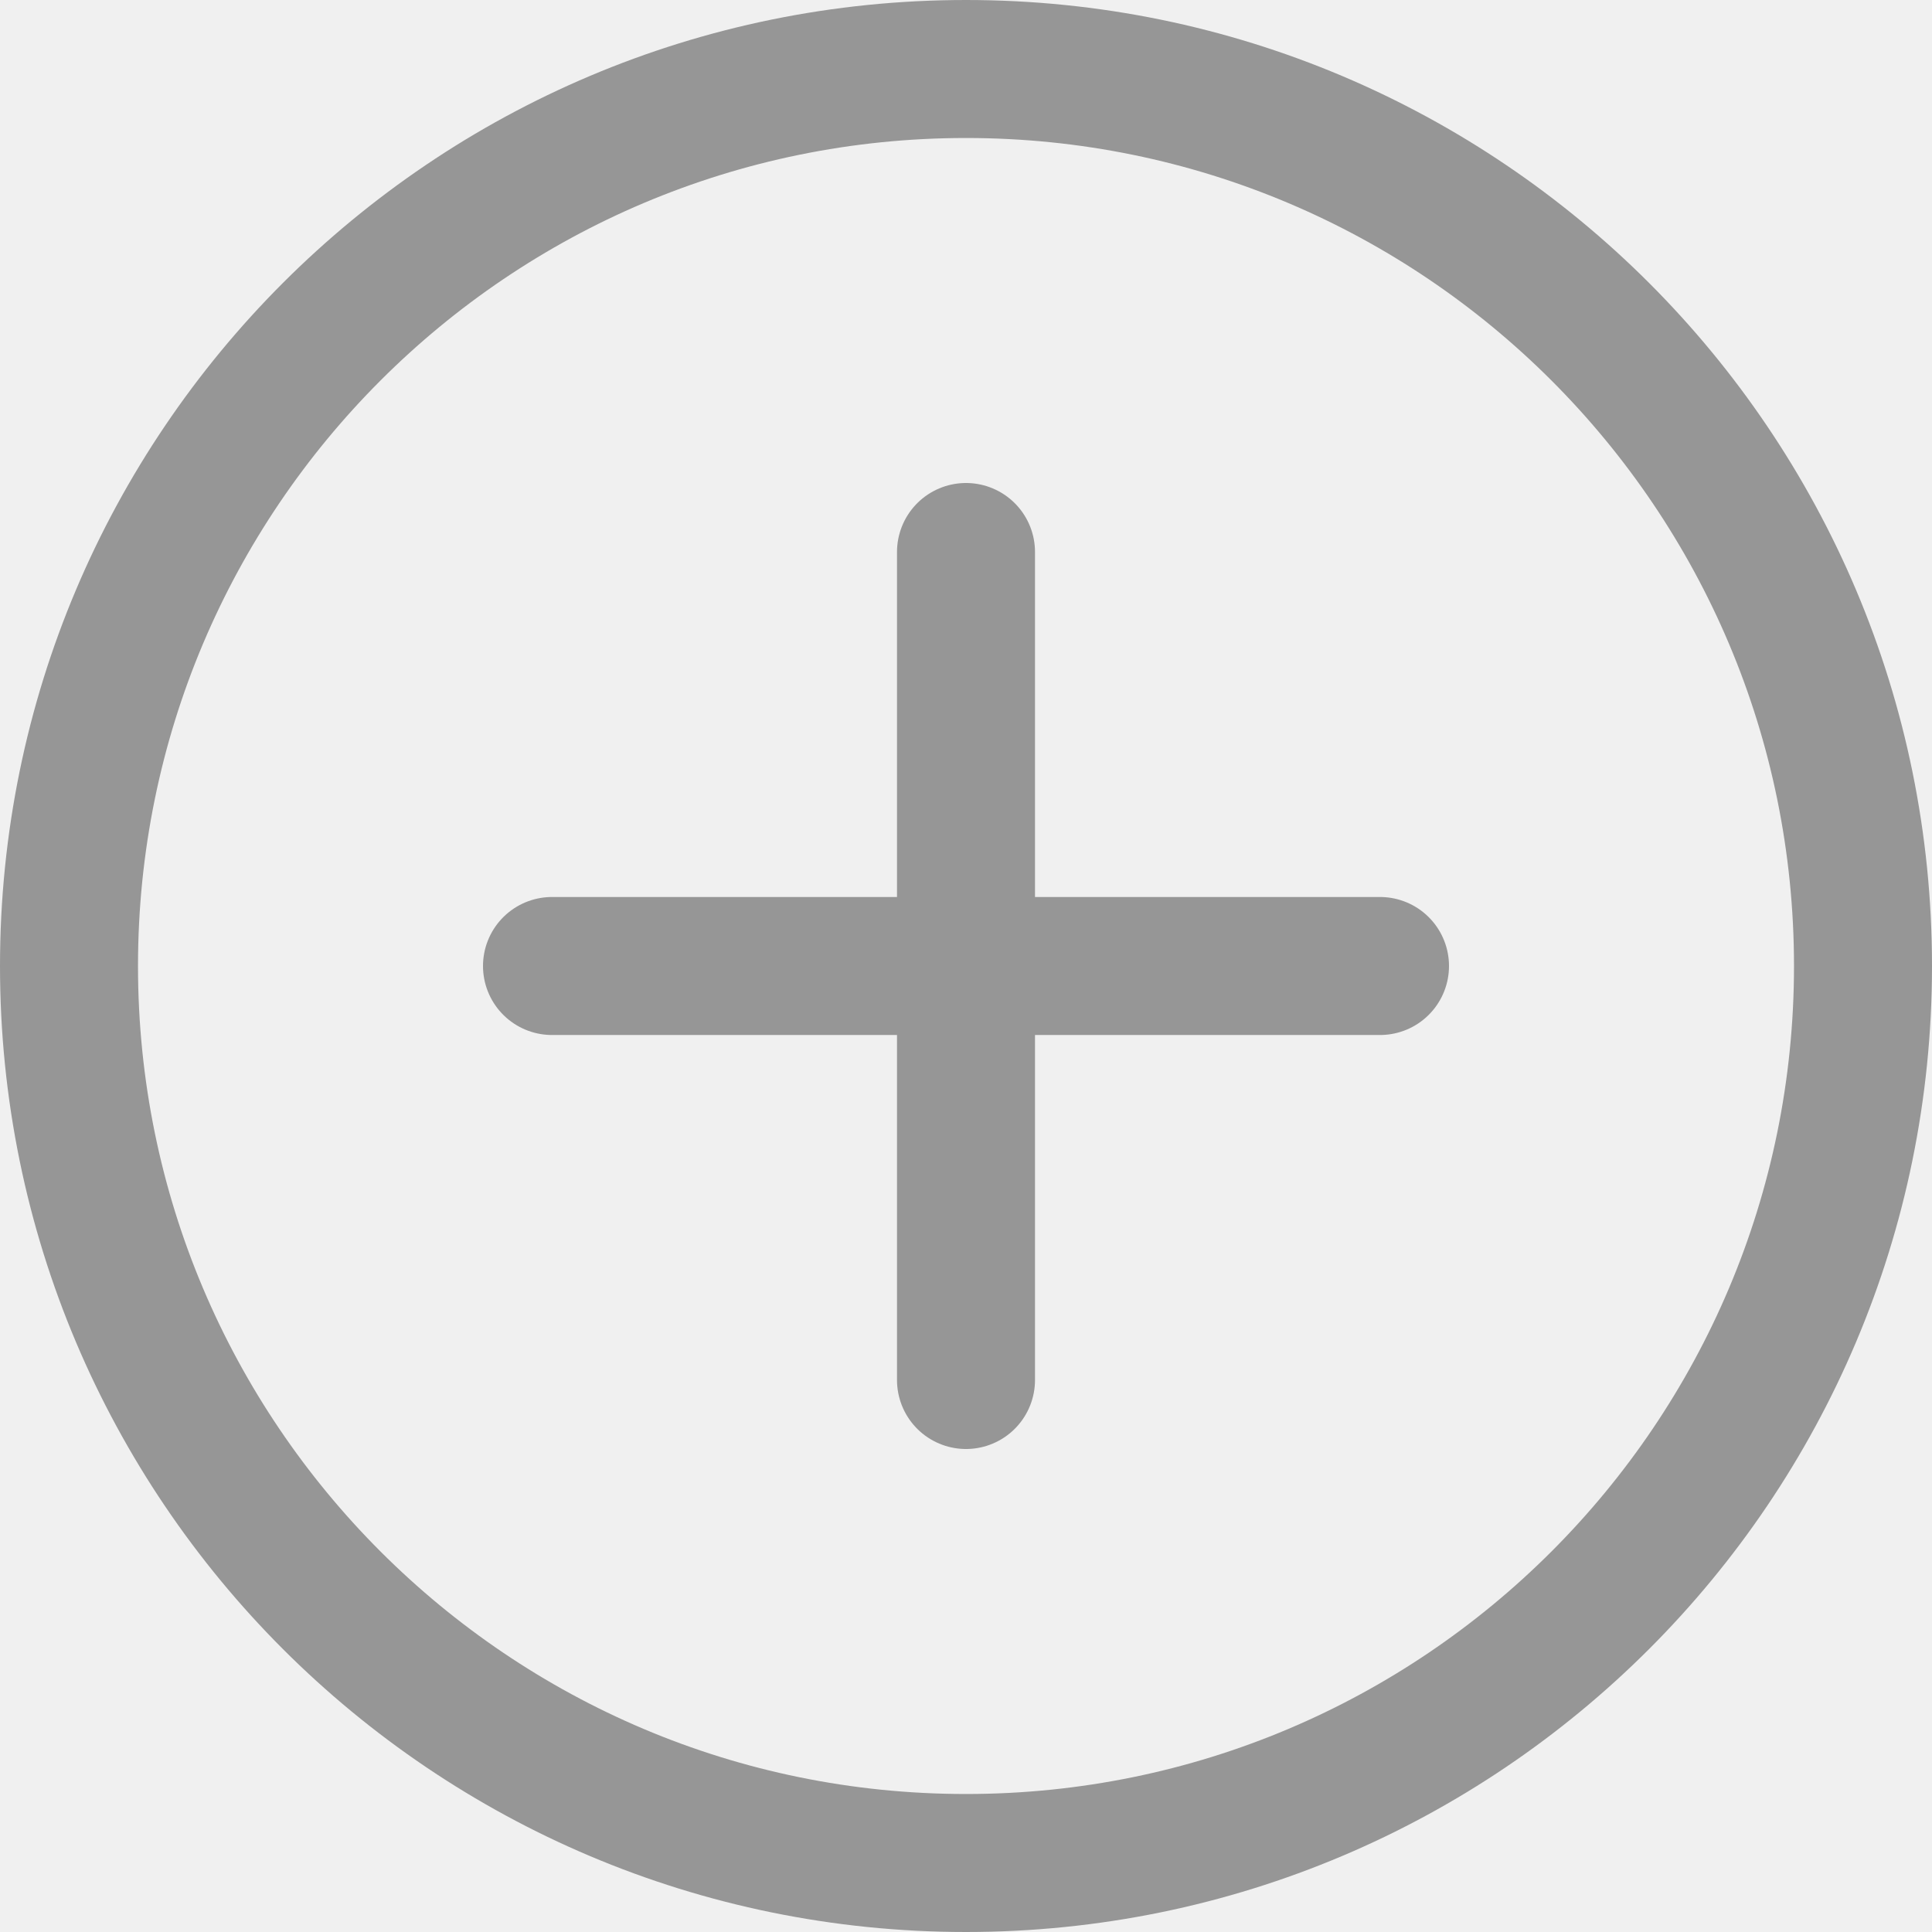
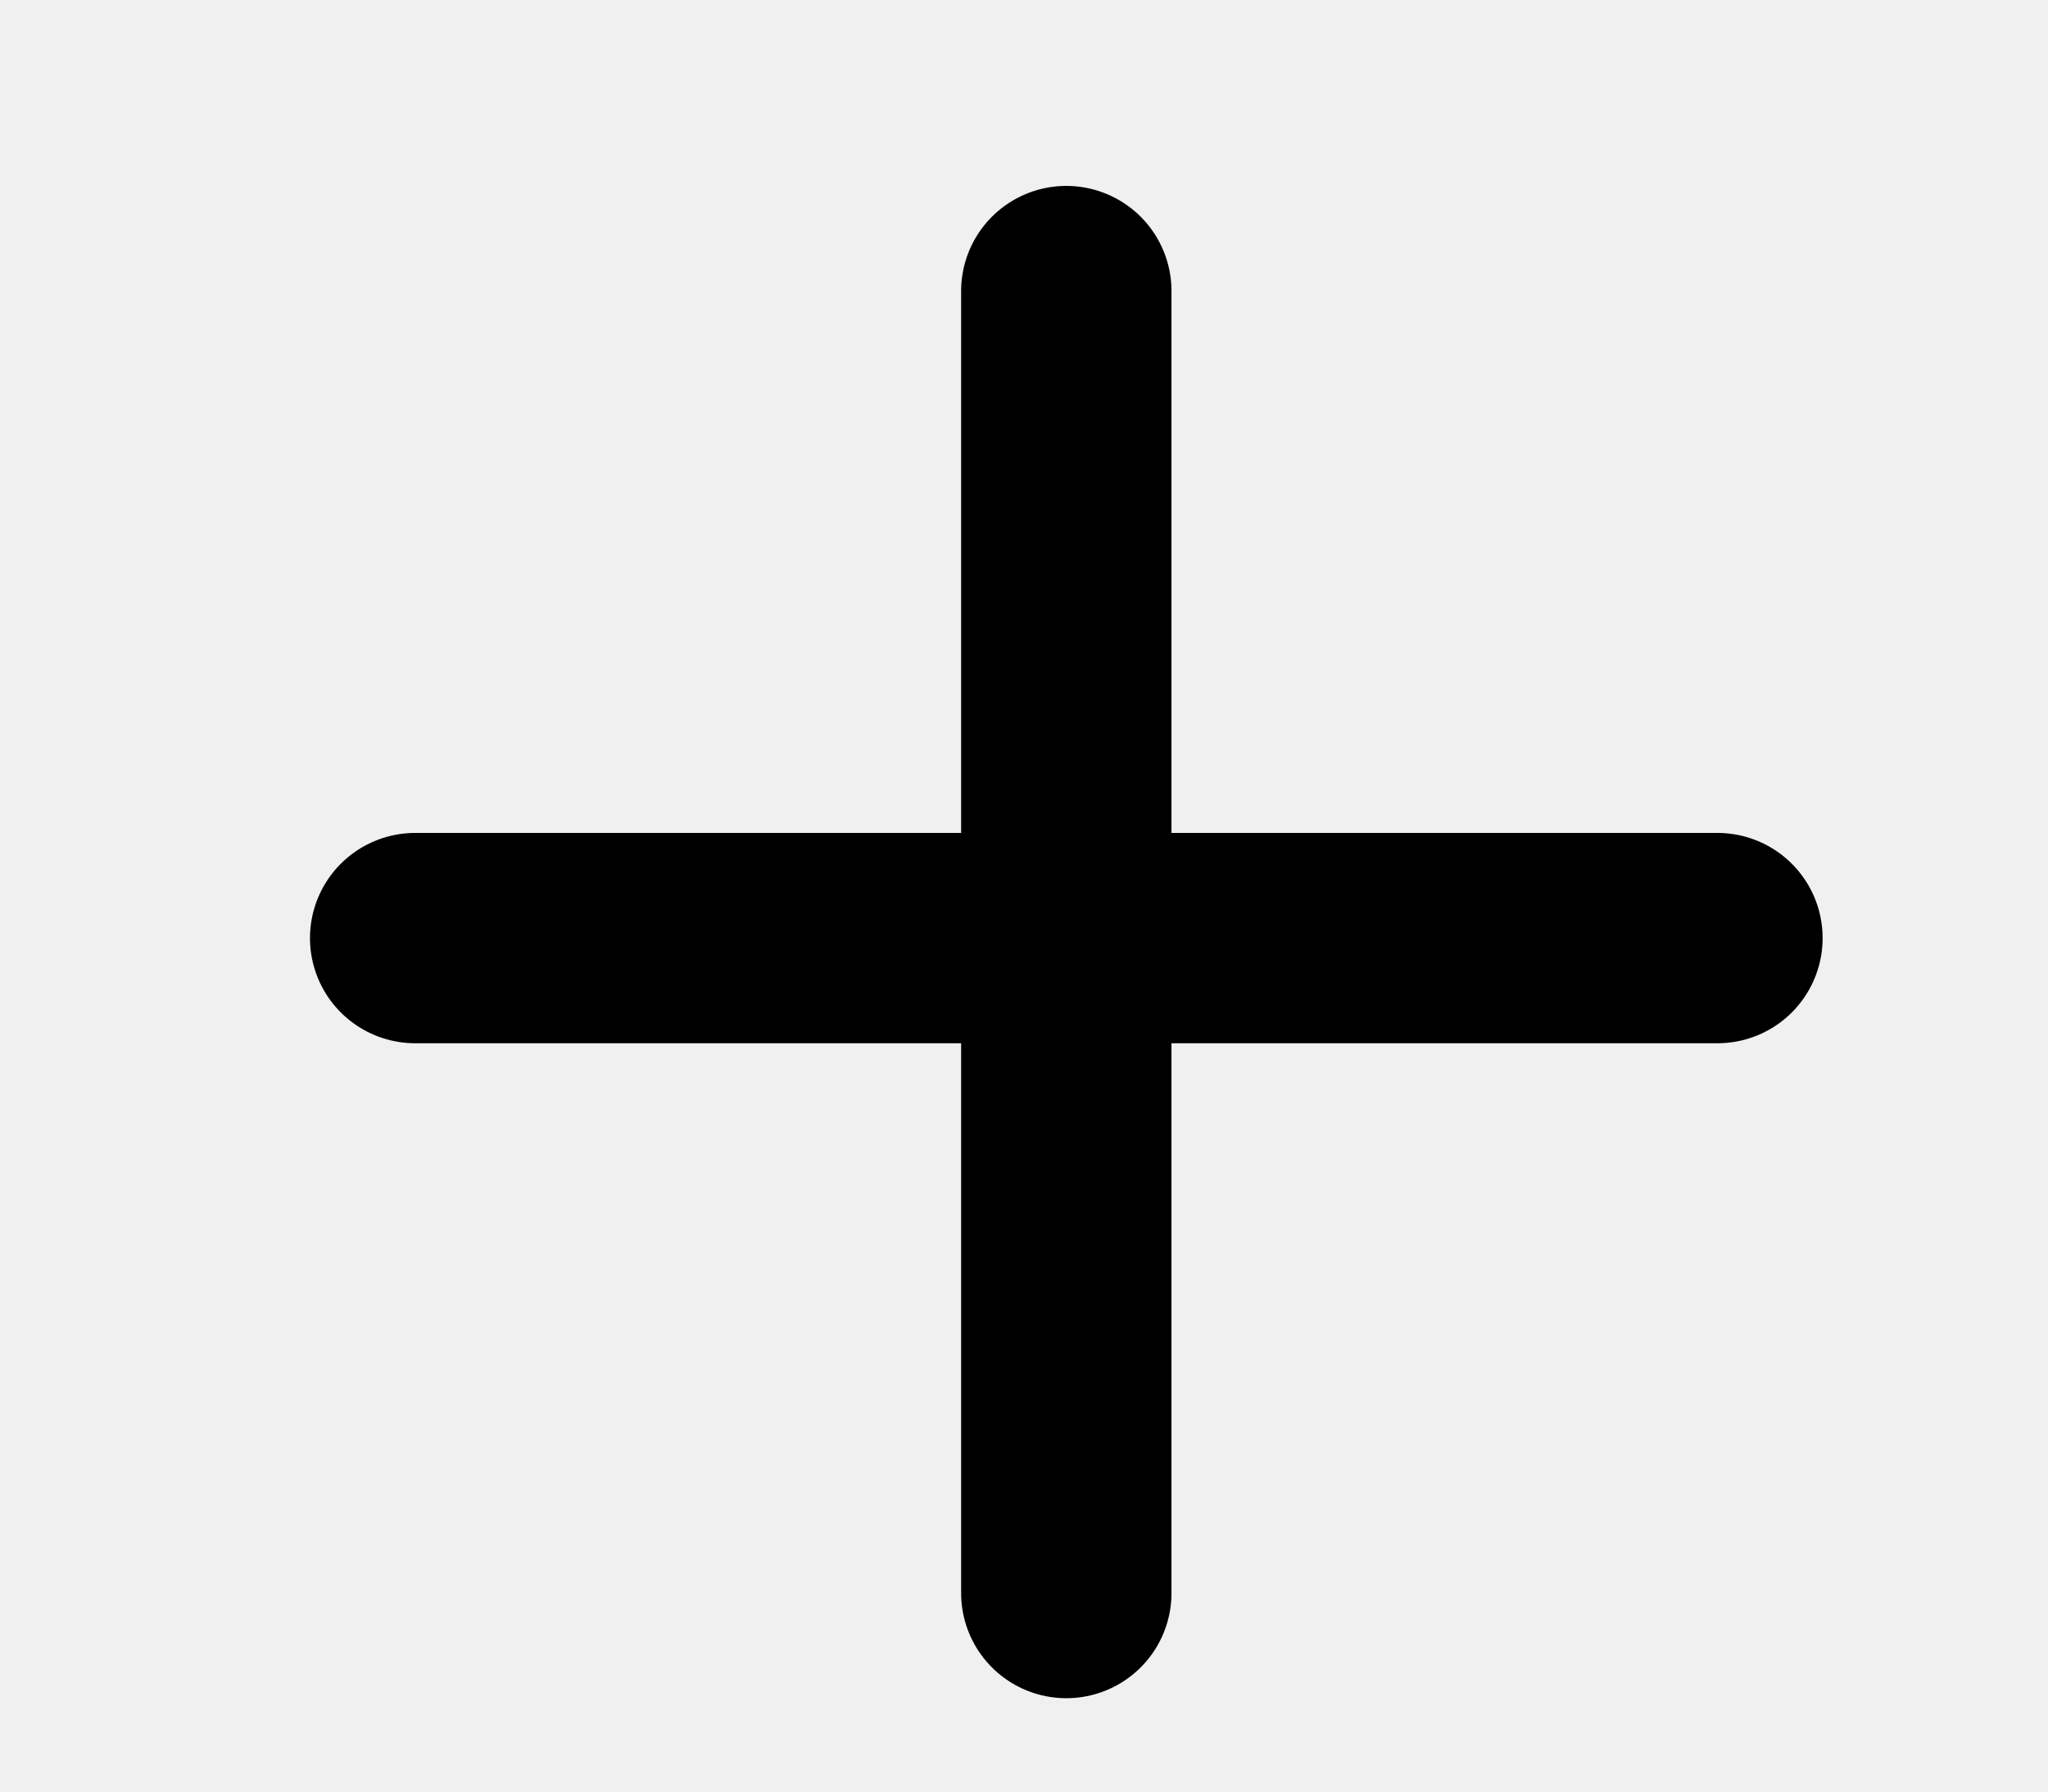
- <svg xmlns="http://www.w3.org/2000/svg" width="21" height="21" viewBox="0 0 21 21" fill="none">
-   <g clip-path="url(#clip0_407_5527)">
-     <path d="M10.5 20.25C15.885 20.25 20.25 15.885 20.25 10.5C20.25 5.115 15.885 0.75 10.5 0.75C5.115 0.75 0.75 5.115 0.75 10.5C0.75 15.885 5.115 20.25 10.5 20.25Z" stroke="#969696" stroke-width="1.5" stroke-linecap="round" stroke-linejoin="round" />
-     <path d="M10.5 6V15" stroke="#969696" stroke-width="1.5" stroke-linecap="round" stroke-linejoin="round" />
-     <path d="M6 10.5H15" stroke="#969696" stroke-width="1.5" stroke-linecap="round" stroke-linejoin="round" />
-   </g>
-   <defs>
-     <clipPath id="clip0_407_5527">
-       <rect width="21" height="21" fill="white" />
-     </clipPath>
-   </defs>
+ <svg xmlns="http://www.w3.org/2000/svg" width="32" height="28" viewBox="0 0 32 28" fill="none">
+   <path d="M16.661 4.549V24.897" stroke="#000001" stroke-width="3.287" stroke-linecap="round" stroke-linejoin="round" />
+   <path d="M6.487 14.661H26.835" stroke="#000001" stroke-width="3.287" stroke-linecap="round" stroke-linejoin="round" />
</svg>
